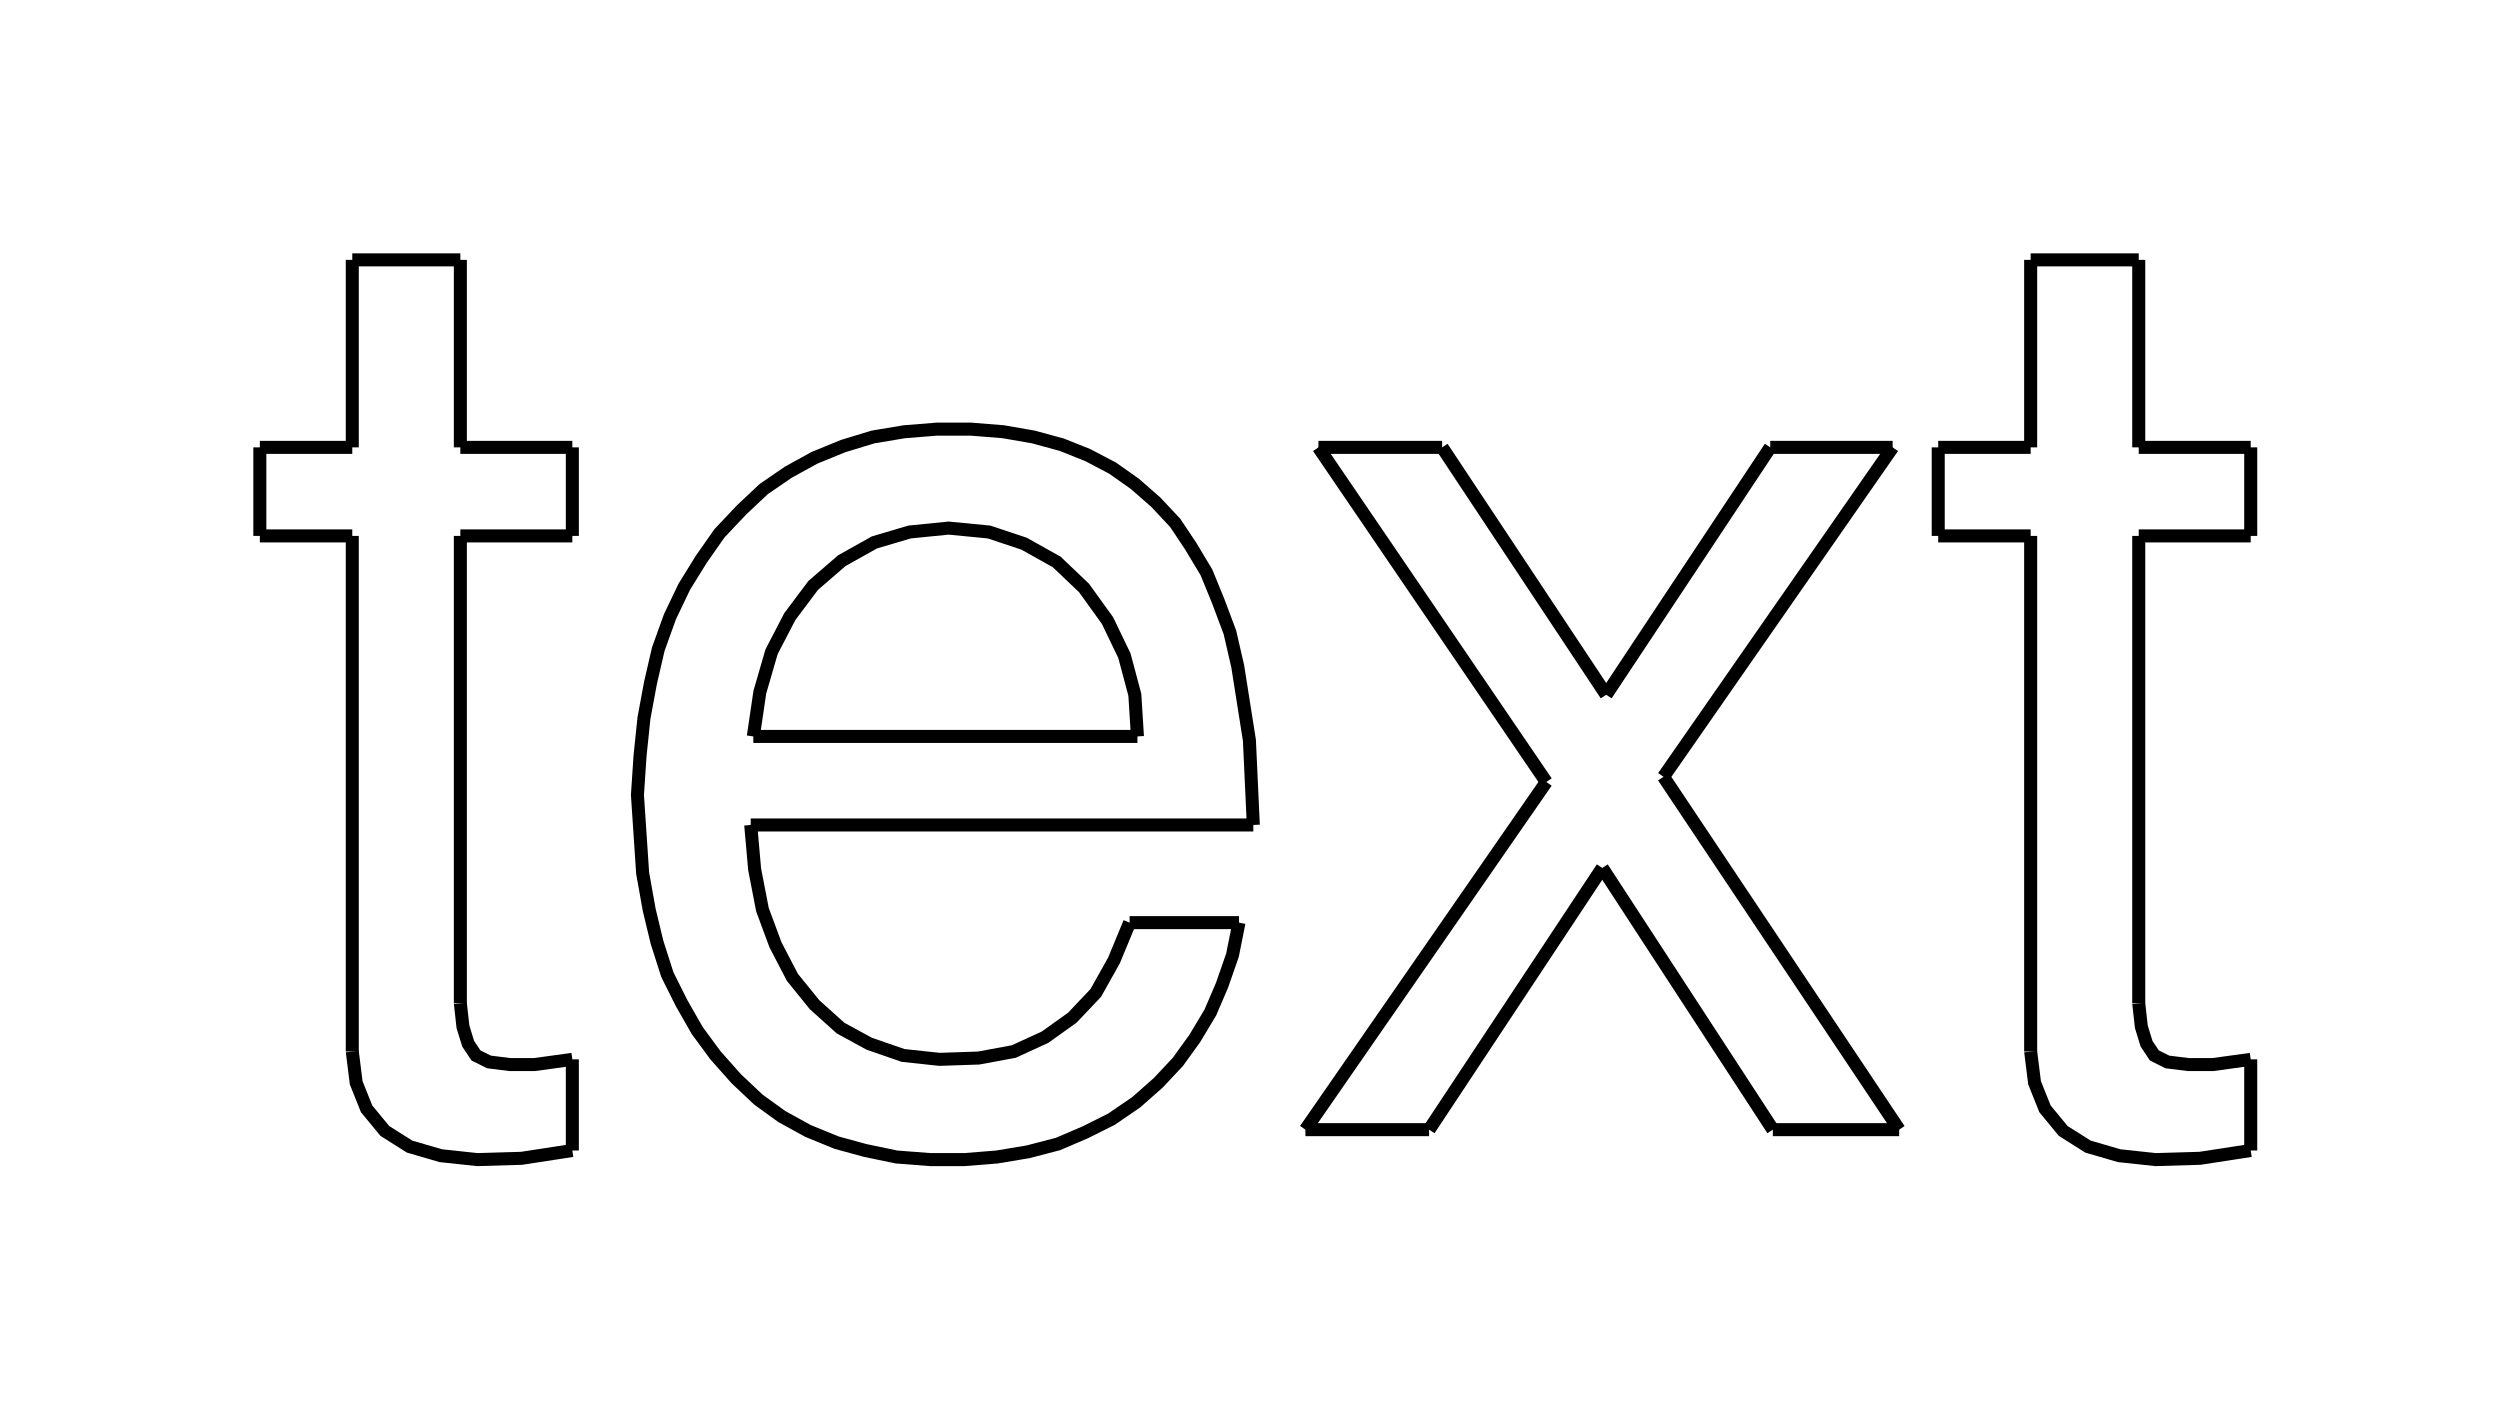
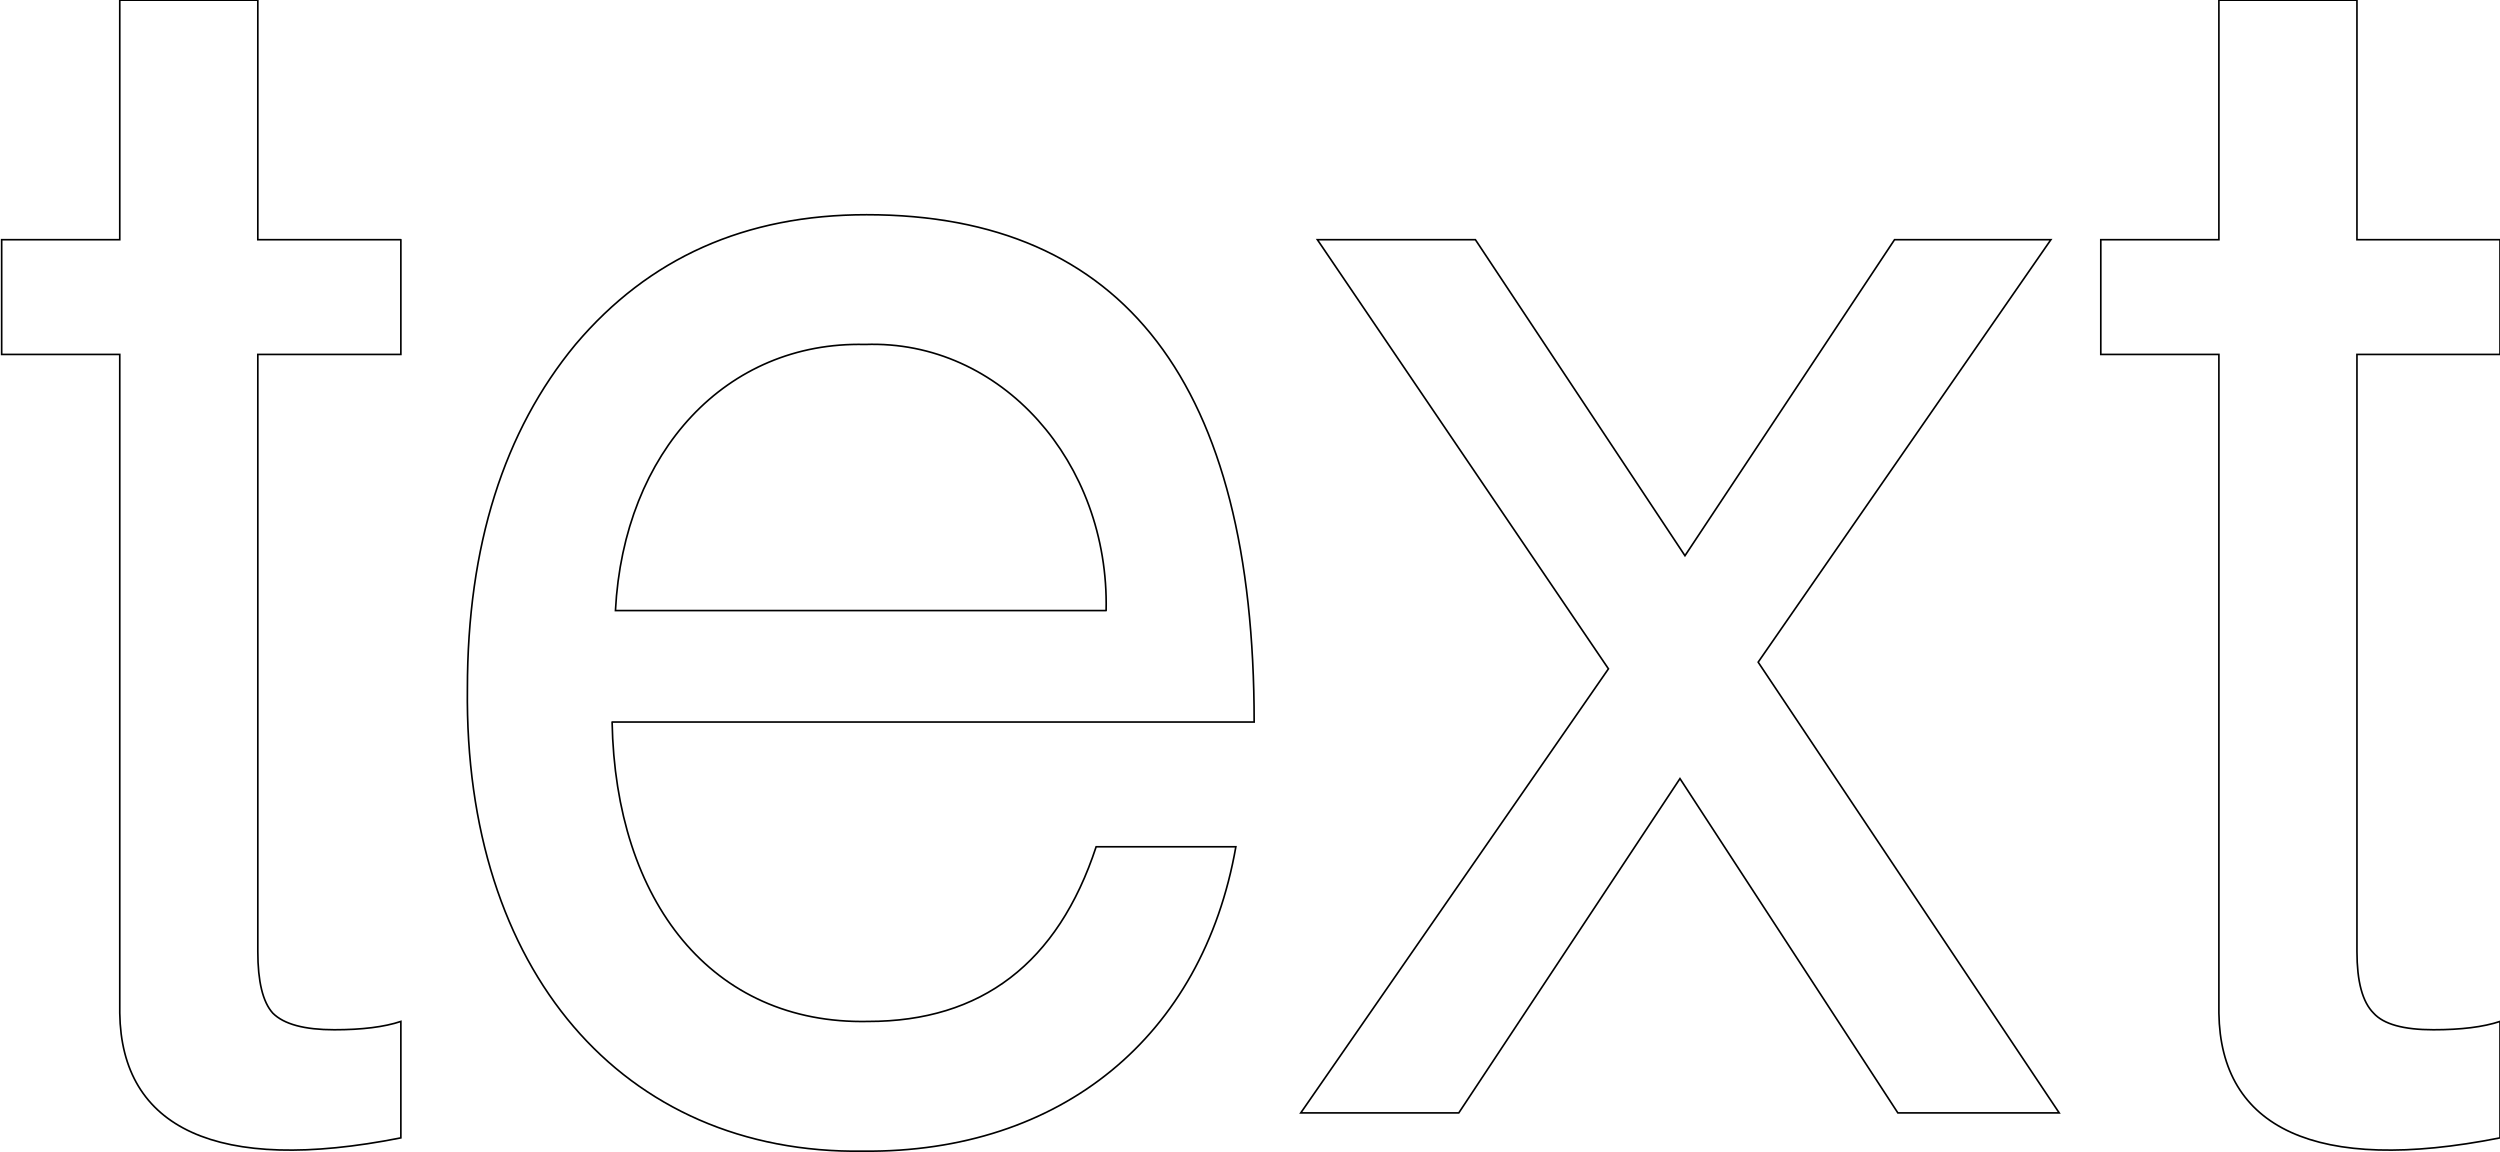
- <svg xmlns="http://www.w3.org/2000/svg" width="192" height="109">
-   <g transform="scale(100, -100)   translate(0.9445509,-0.5805781)" stroke-width="0.01" fill="none">
-     <g stroke="rgb(160,160,160)" fill="none" stroke-dasharray="0.01,0.01">
-     
-         </g>
-     <g stroke="rgb(0,0,0)" fill="none">
-       <path d="M0.698,0.237 L0.784,0.237 " />
-       <path d="M0.784,0.237 L0.784,0.169 " />
-       <path d="M0.784,0.169 L0.698,0.169 " />
-       <path d="M0.698,0.169 L0.698,-0.19 " />
-       <path d="M0.784,-0.233 L0.755,-0.237 L0.736,-0.237 L0.72,-0.235 L0.71,-0.23 L0.704,-0.221 L0.7,-0.208 L0.698,-0.19 " />
-       <path d="M0.784,-0.233 L0.784,-0.303 " />
-       <path d="M0.615,-0.227 L0.618,-0.251 L0.626,-0.271 L0.64,-0.288 L0.659,-0.3 L0.683,-0.307 L0.711,-0.31 L0.745,-0.309 L0.784,-0.303 " />
-       <path d="M0.615,-0.227 L0.615,0.169 " />
-       <path d="M0.615,0.169 L0.544,0.169 " />
-       <path d="M0.544,0.169 L0.544,0.237 " />
-       <path d="M0.544,0.237 L0.615,0.237 " />
-       <path d="M0.615,0.237 L0.615,0.381 " />
-       <path d="M0.615,0.381 L0.698,0.381 " />
-       <path d="M0.698,0.381 L0.698,0.237 " />
-       <path d="M-0.591,0.237 L-0.505,0.237 " />
-       <path d="M-0.505,0.237 L-0.505,0.169 " />
-       <path d="M-0.505,0.169 L-0.591,0.169 " />
-       <path d="M-0.591,0.169 L-0.591,-0.19 " />
-       <path d="M-0.505,-0.233 L-0.534,-0.237 L-0.553,-0.237 L-0.569,-0.235 L-0.579,-0.23 L-0.585,-0.221 L-0.589,-0.208 L-0.591,-0.19 " />
-       <path d="M-0.505,-0.233 L-0.505,-0.303 " />
-       <path d="M-0.674,-0.227 L-0.671,-0.251 L-0.663,-0.271 L-0.649,-0.288 L-0.63,-0.3 L-0.606,-0.307 L-0.578,-0.31 L-0.544,-0.309 L-0.505,-0.303 " />
-       <path d="M-0.674,-0.227 L-0.674,0.169 " />
-       <path d="M-0.674,0.169 L-0.745,0.169 " />
-       <path d="M-0.745,0.169 L-0.745,0.237 " />
-       <path d="M-0.745,0.237 L-0.674,0.237 " />
-       <path d="M-0.674,0.237 L-0.674,0.381 " />
-       <path d="M-0.674,0.381 L-0.591,0.381 " />
-       <path d="M-0.591,0.381 L-0.591,0.237 " />
-       <path d="M0.018,-0.053 L-0.368,-0.053 " />
-       <path d="M-0.077,-0.128 L-0.089,-0.157 L-0.103,-0.182 L-0.121,-0.201 L-0.142,-0.216 L-0.166,-0.227 L-0.193,-0.232 L-0.223,-0.233 L-0.251,-0.23 L-0.277,-0.221 L-0.299,-0.209 L-0.319,-0.191 L-0.336,-0.17 L-0.349,-0.145 L-0.359,-0.118 L-0.365,-0.087 L-0.368,-0.053 " />
-       <path d="M-0.077,-0.128 L0.007,-0.128 " />
-       <path d="M0.018,-0.053 L0.015,0.012 L0.006,0.069 L-0,0.095 L-0.009,0.119 L-0.018,0.141 L-0.03,0.161 L-0.042,0.179 L-0.057,0.195 L-0.073,0.209 L-0.09,0.221 L-0.109,0.231 L-0.129,0.239 L-0.151,0.245 L-0.174,0.249 L-0.199,0.251 L-0.225,0.251 L-0.25,0.249 L-0.274,0.245 L-0.297,0.238 L-0.319,0.229 L-0.339,0.218 L-0.358,0.205 L-0.375,0.189 L-0.392,0.171 L-0.406,0.151 L-0.419,0.13 L-0.43,0.107 L-0.439,0.082 L-0.445,0.056 L-0.45,0.029 L-0.453,4.026051498237648e-05 L-0.455,-0.03 L-0.451,-0.09 L-0.446,-0.118 L-0.44,-0.143 L-0.432,-0.168 L-0.421,-0.19 L-0.409,-0.211 L-0.395,-0.23 L-0.379,-0.248 L-0.362,-0.264 L-0.344,-0.277 L-0.324,-0.288 L-0.302,-0.297 L-0.28,-0.303 L-0.256,-0.308 L-0.23,-0.31 L-0.204,-0.31 L-0.179,-0.308 L-0.155,-0.304 L-0.132,-0.298 L-0.111,-0.289 L-0.091,-0.279 L-0.072,-0.266 L-0.055,-0.251 L-0.04,-0.235 L-0.027,-0.217 L-0.015,-0.197 L-0.006,-0.176 L0.002,-0.153 L0.007,-0.128 " />
-       <path d="M-0.366,0.015 L-0.071,0.015 " />
-       <path d="M-0.366,0.015 L-0.361,0.049 L-0.352,0.08 L-0.338,0.107 L-0.32,0.131 L-0.298,0.15 L-0.273,0.164 L-0.246,0.172 L-0.216,0.175 L-0.185,0.172 L-0.158,0.163 L-0.133,0.149 L-0.112,0.129 L-0.094,0.104 L-0.081,0.077 L-0.073,0.047 L-0.071,0.015 " />
-       <path d="M0.509,0.237 L0.333,-0.016 " />
-       <path d="M0.333,-0.016 L0.514,-0.287 " />
-       <path d="M0.514,-0.287 L0.417,-0.287 " />
-       <path d="M0.417,-0.287 L0.286,-0.086 " />
-       <path d="M0.286,-0.086 L0.153,-0.287 " />
-       <path d="M0.153,-0.287 L0.058,-0.287 " />
-       <path d="M0.058,-0.287 L0.243,-0.02 " />
-       <path d="M0.243,-0.02 L0.068,0.237 " />
-       <path d="M0.068,0.237 L0.163,0.237 " />
-       <path d="M0.163,0.237 L0.289,0.047 " />
-       <path d="M0.289,0.047 L0.415,0.237 " />
-       <path d="M0.415,0.237 L0.509,0.237 " />
+ <svg xmlns="http://www.w3.org/2000/svg" width="100.09mm" height="46.095mm" viewBox="-0.752 -0.346 1.503 0.692" version="1.1">
+   <g transform="scale(1,-1)" stroke-linecap="round">
+     <g fill="none" stroke="rgb(0,0,0)" stroke-width="0.001">
+       <path d="M 0.751,0.202 L 0.665,0.202 L 0.665,0.346 L 0.582,0.346 L 0.582,0.202 L 0.511,0.202 L 0.511,0.133 L 0.582,0.133 L 0.582,-0.263 C 0.583,-0.332 0.64,-0.36 0.751,-0.338 L 0.751,-0.268 Q 0.736,-0.273 0.711,-0.273 Q 0.684,-0.273 0.675,-0.263 Q 0.665,-0.253 0.665,-0.226 L 0.665,0.133 L 0.751,0.133 L 0.751,0.202" />
+       <path d="M -0.511,0.202 L -0.597,0.202 L -0.597,0.346 L -0.68,0.346 L -0.68,0.202 L -0.751,0.202 L -0.751,0.133 L -0.68,0.133 L -0.68,-0.263 C -0.679,-0.332 -0.622,-0.36 -0.511,-0.338 L -0.511,-0.268 Q -0.526,-0.273 -0.551,-0.273 Q -0.578,-0.273 -0.588,-0.263 Q -0.597,-0.253 -0.597,-0.226 L -0.597,0.133 L -0.511,0.133 L -0.511,0.202" />
+       <path d="M -0.384,-0.088 L 0.002,-0.088 C 0.002,0.115 -0.076,0.217 -0.231,0.217 C -0.304,0.217 -0.362,0.191 -0.406,0.139 C -0.449,0.087 -0.471,0.018 -0.471,-0.068 C -0.473,-0.237 -0.378,-0.348 -0.233,-0.346 C -0.114,-0.347 -0.029,-0.277 -0.009,-0.163 L -0.093,-0.163 C -0.116,-0.233 -0.162,-0.268 -0.23,-0.268 C -0.324,-0.27 -0.382,-0.196 -0.384,-0.088 M -0.087,-0.021 L -0.382,-0.021 C -0.377,0.075 -0.315,0.141 -0.232,0.139 C -0.15,0.142 -0.085,0.068 -0.087,-0.021" />
+       <path d="M 0.305,-0.052 L 0.481,0.202 L 0.387,0.202 L 0.261,0.012 L 0.135,0.202 L 0.04,0.202 L 0.215,-0.056 L 0.03,-0.323 L 0.125,-0.323 L 0.258,-0.122 L 0.389,-0.323 L 0.486,-0.323 L 0.305,-0.052" />
    </g>
  </g>
</svg>
